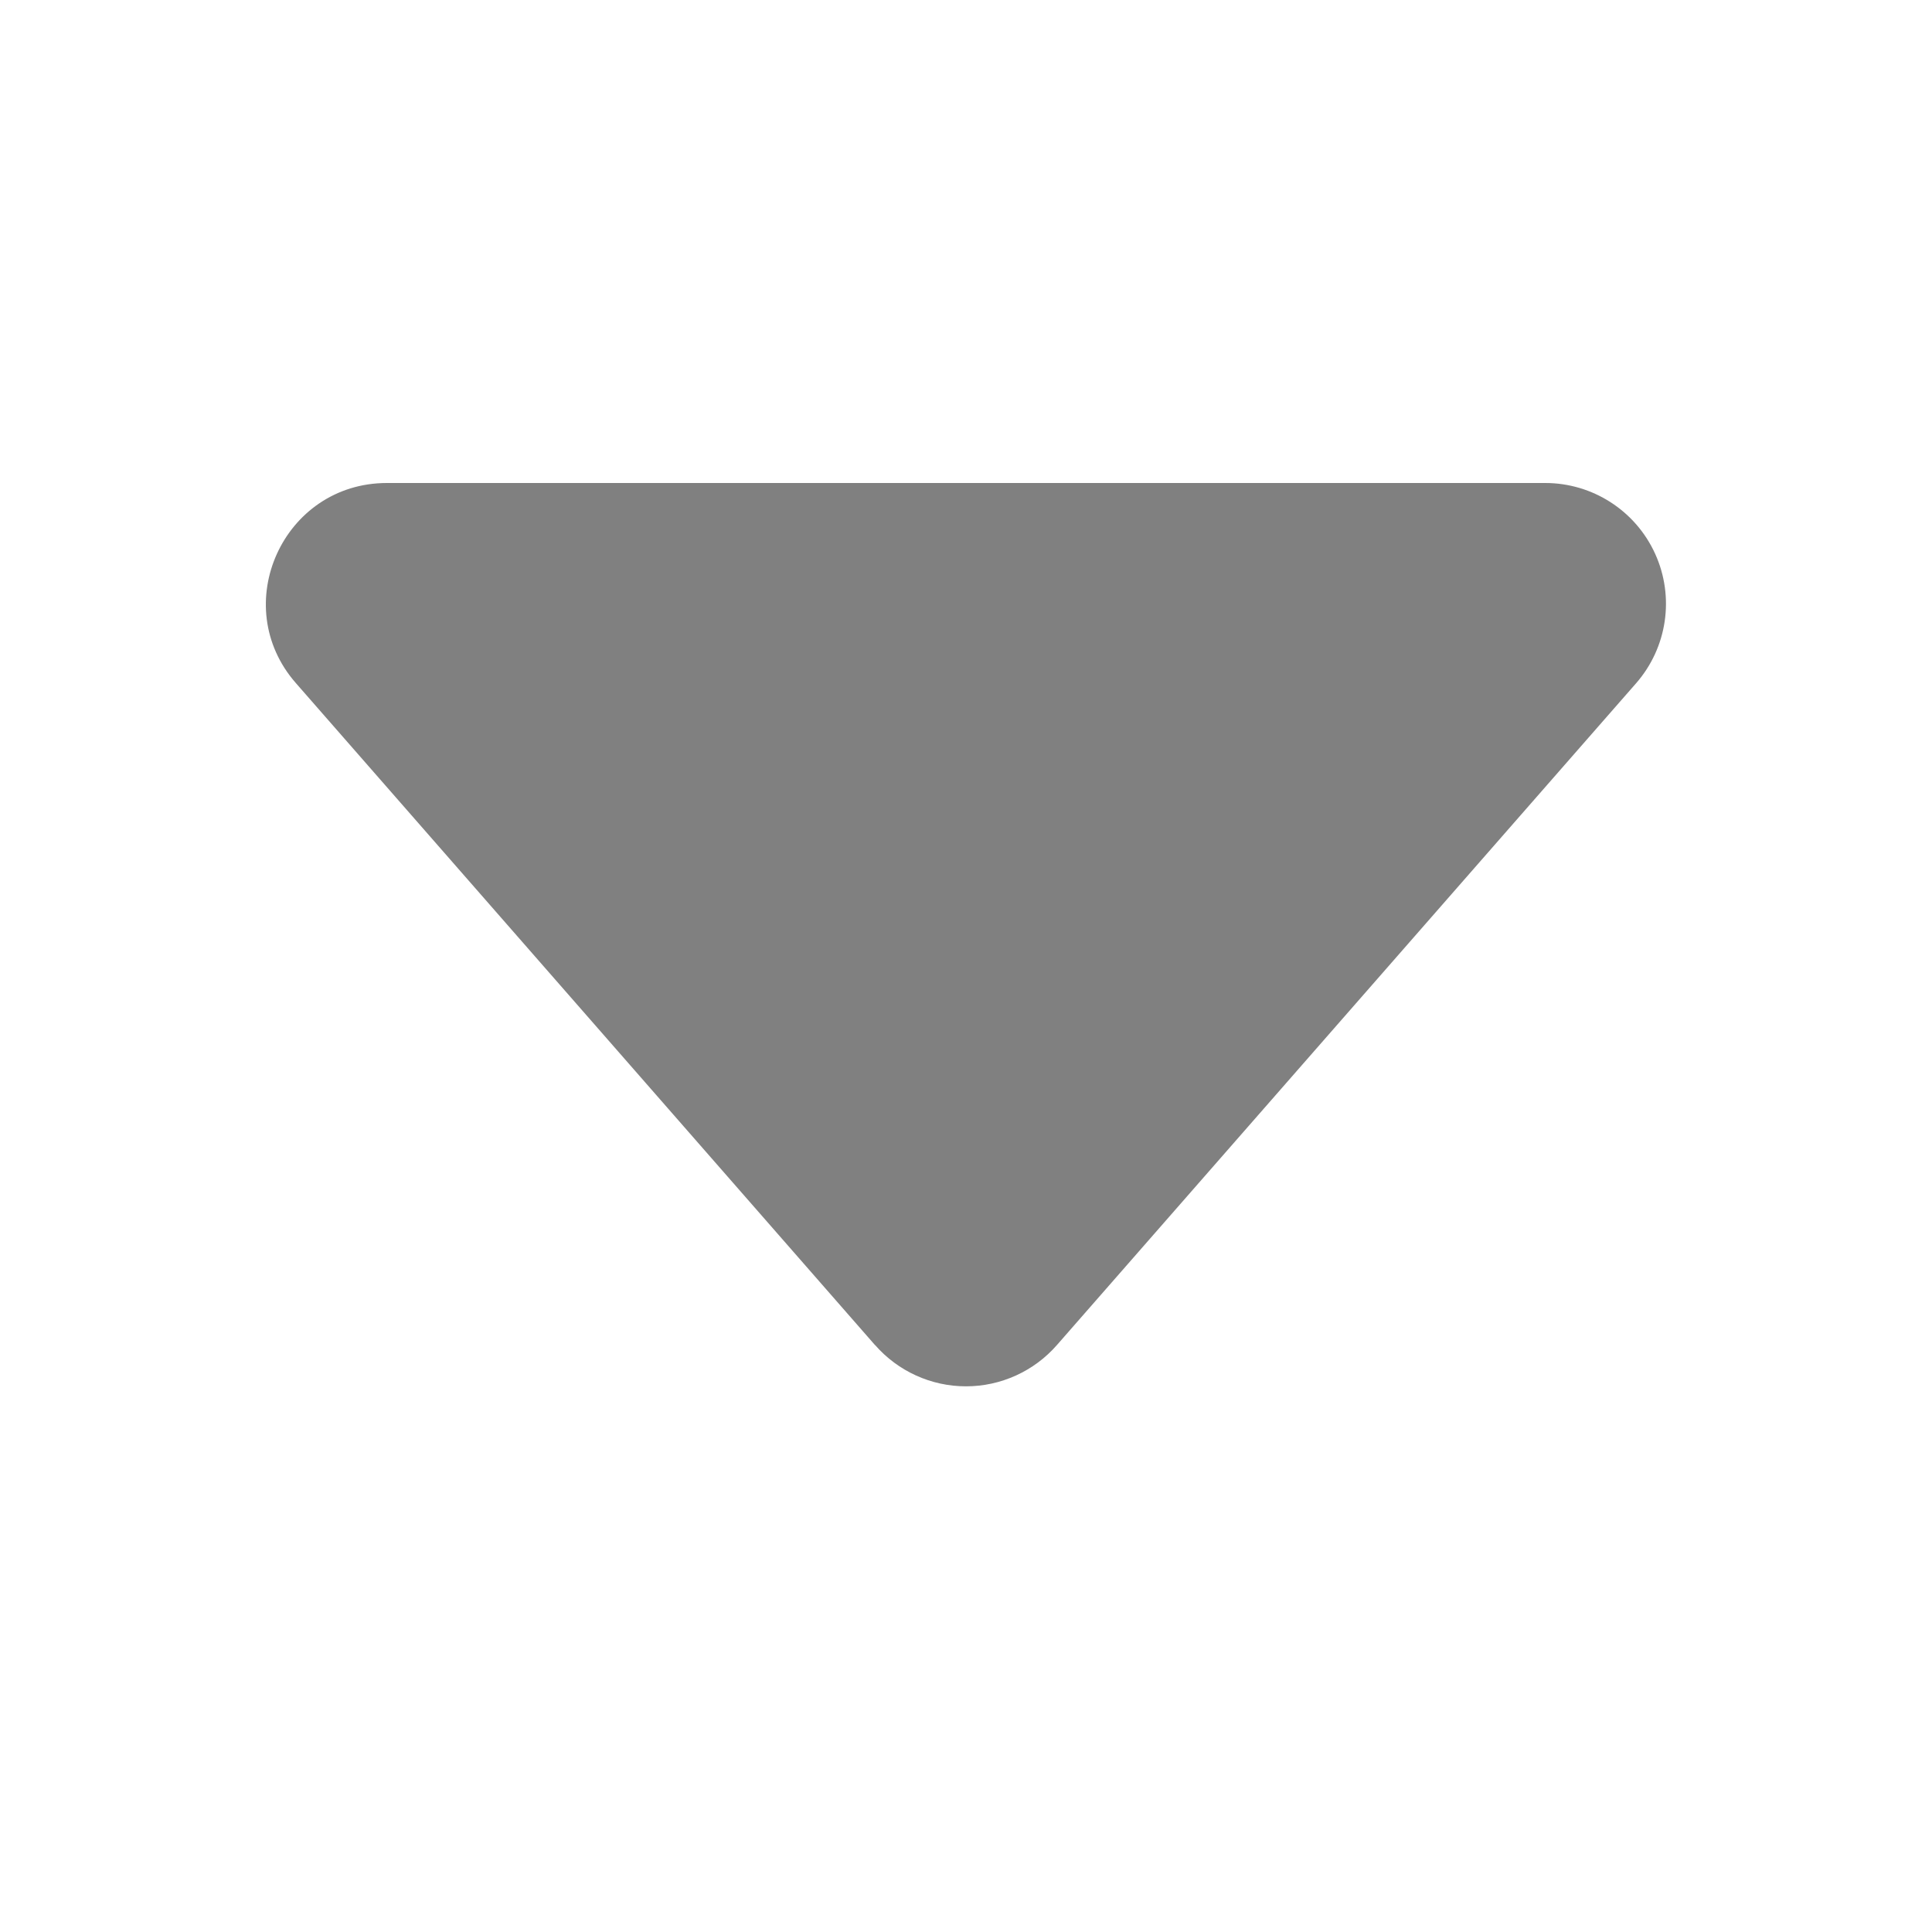
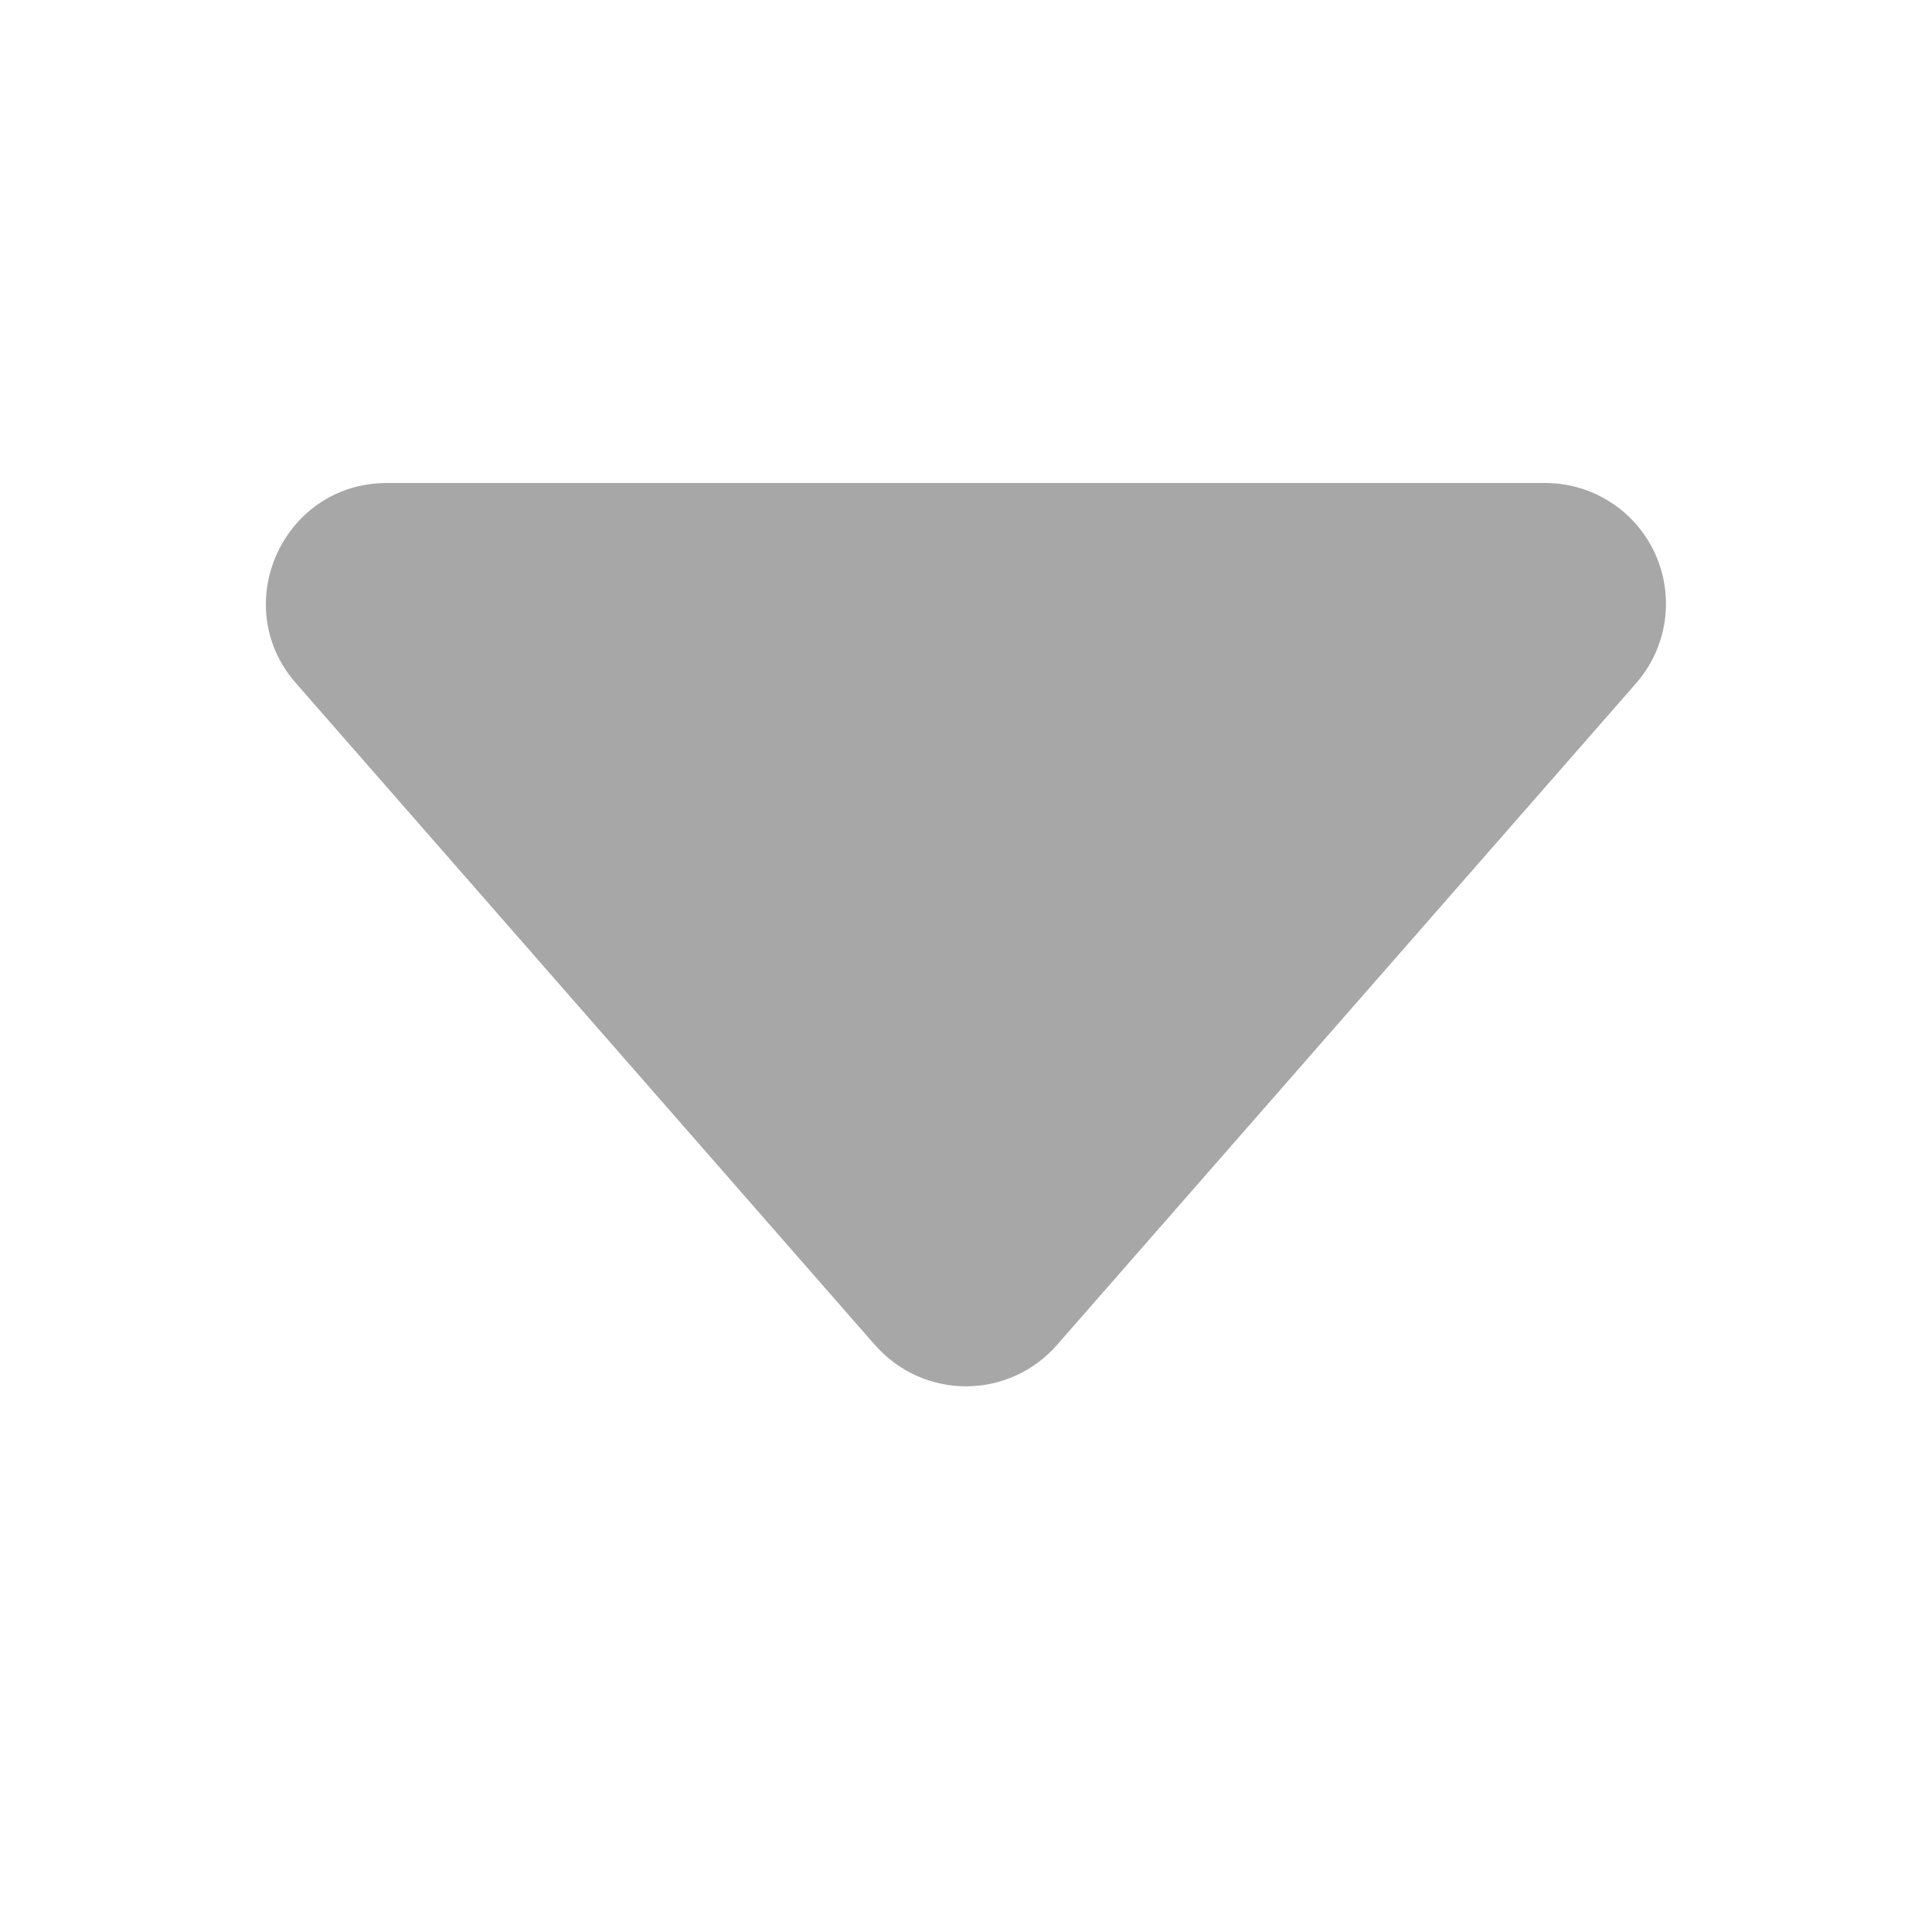
- <svg xmlns="http://www.w3.org/2000/svg" width="16" height="16" fill="gray" class="bi bi-caret-down-fill" viewBox="0 0 16 16">
+ <svg xmlns="http://www.w3.org/2000/svg" width="16" height="16" fill="#a7a7a7" class="bi bi-caret-down-fill" viewBox="0 0 16 16">
  <path d="M7.247 11.14 2.451 5.658C1.885 5.013 2.345 4 3.204 4h9.592a1 1 0 0 1 .753 1.659l-4.796 5.48a1 1 0 0 1-1.506 0z" />
</svg>
